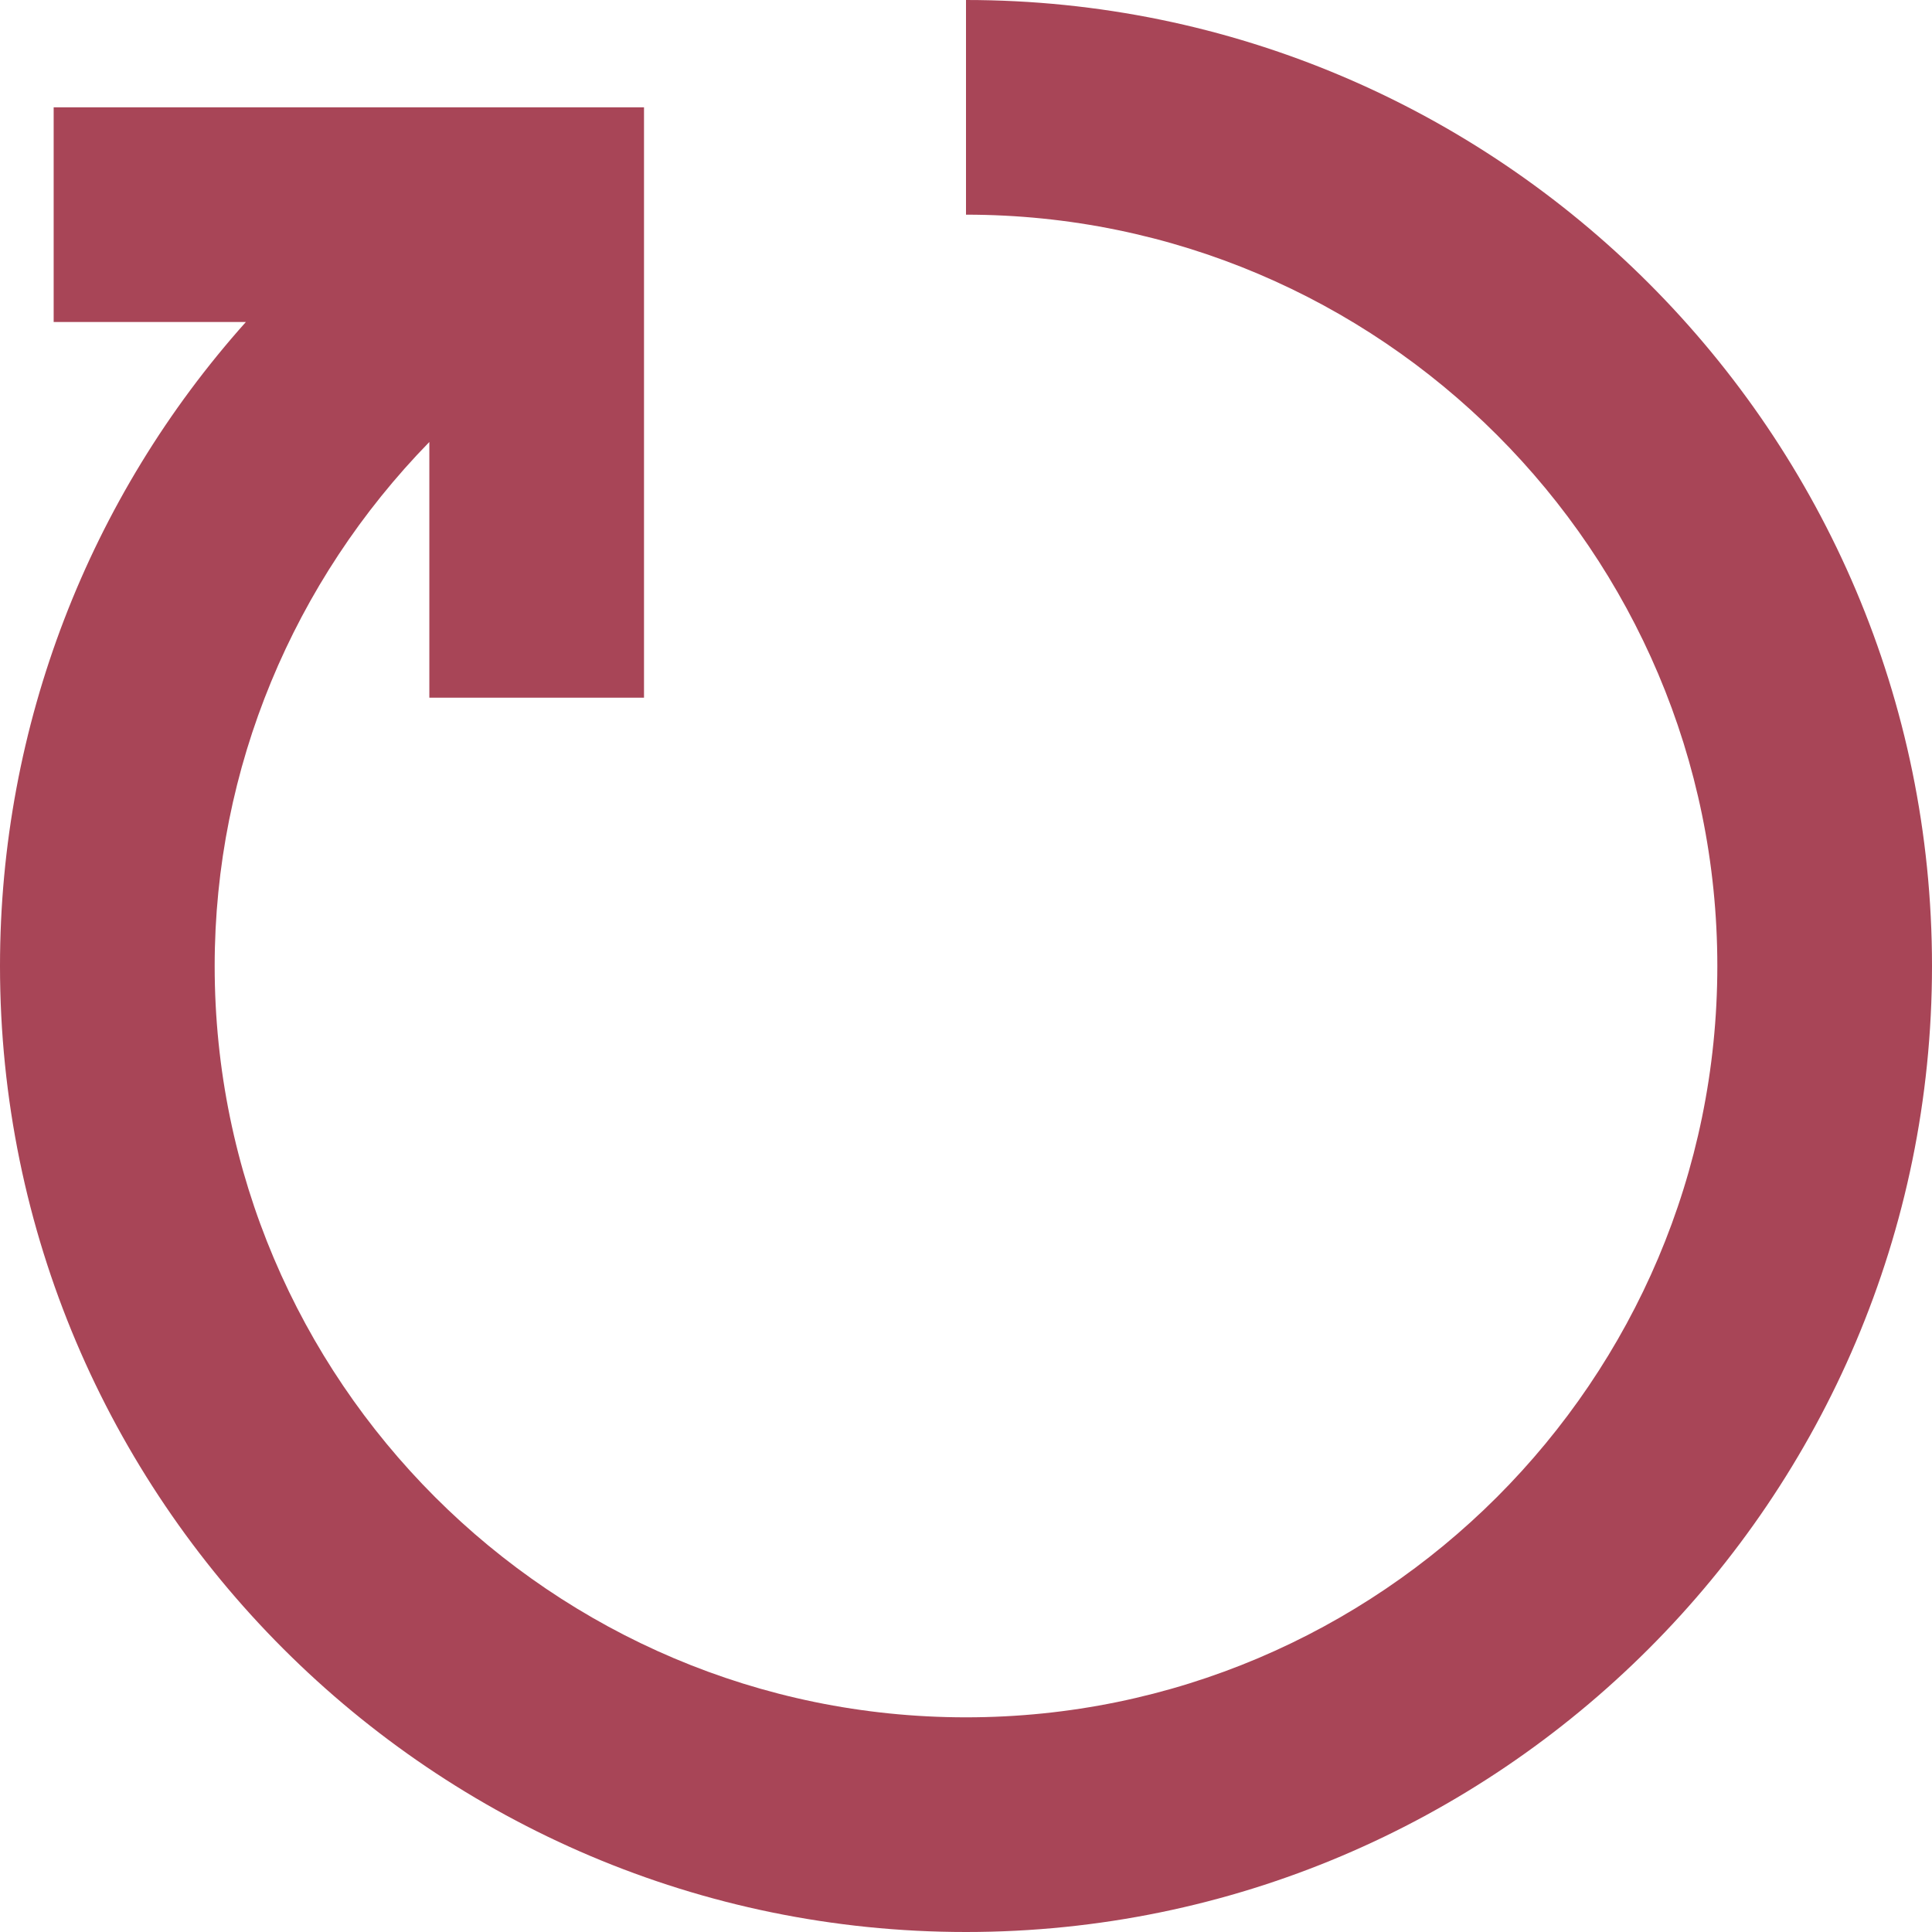
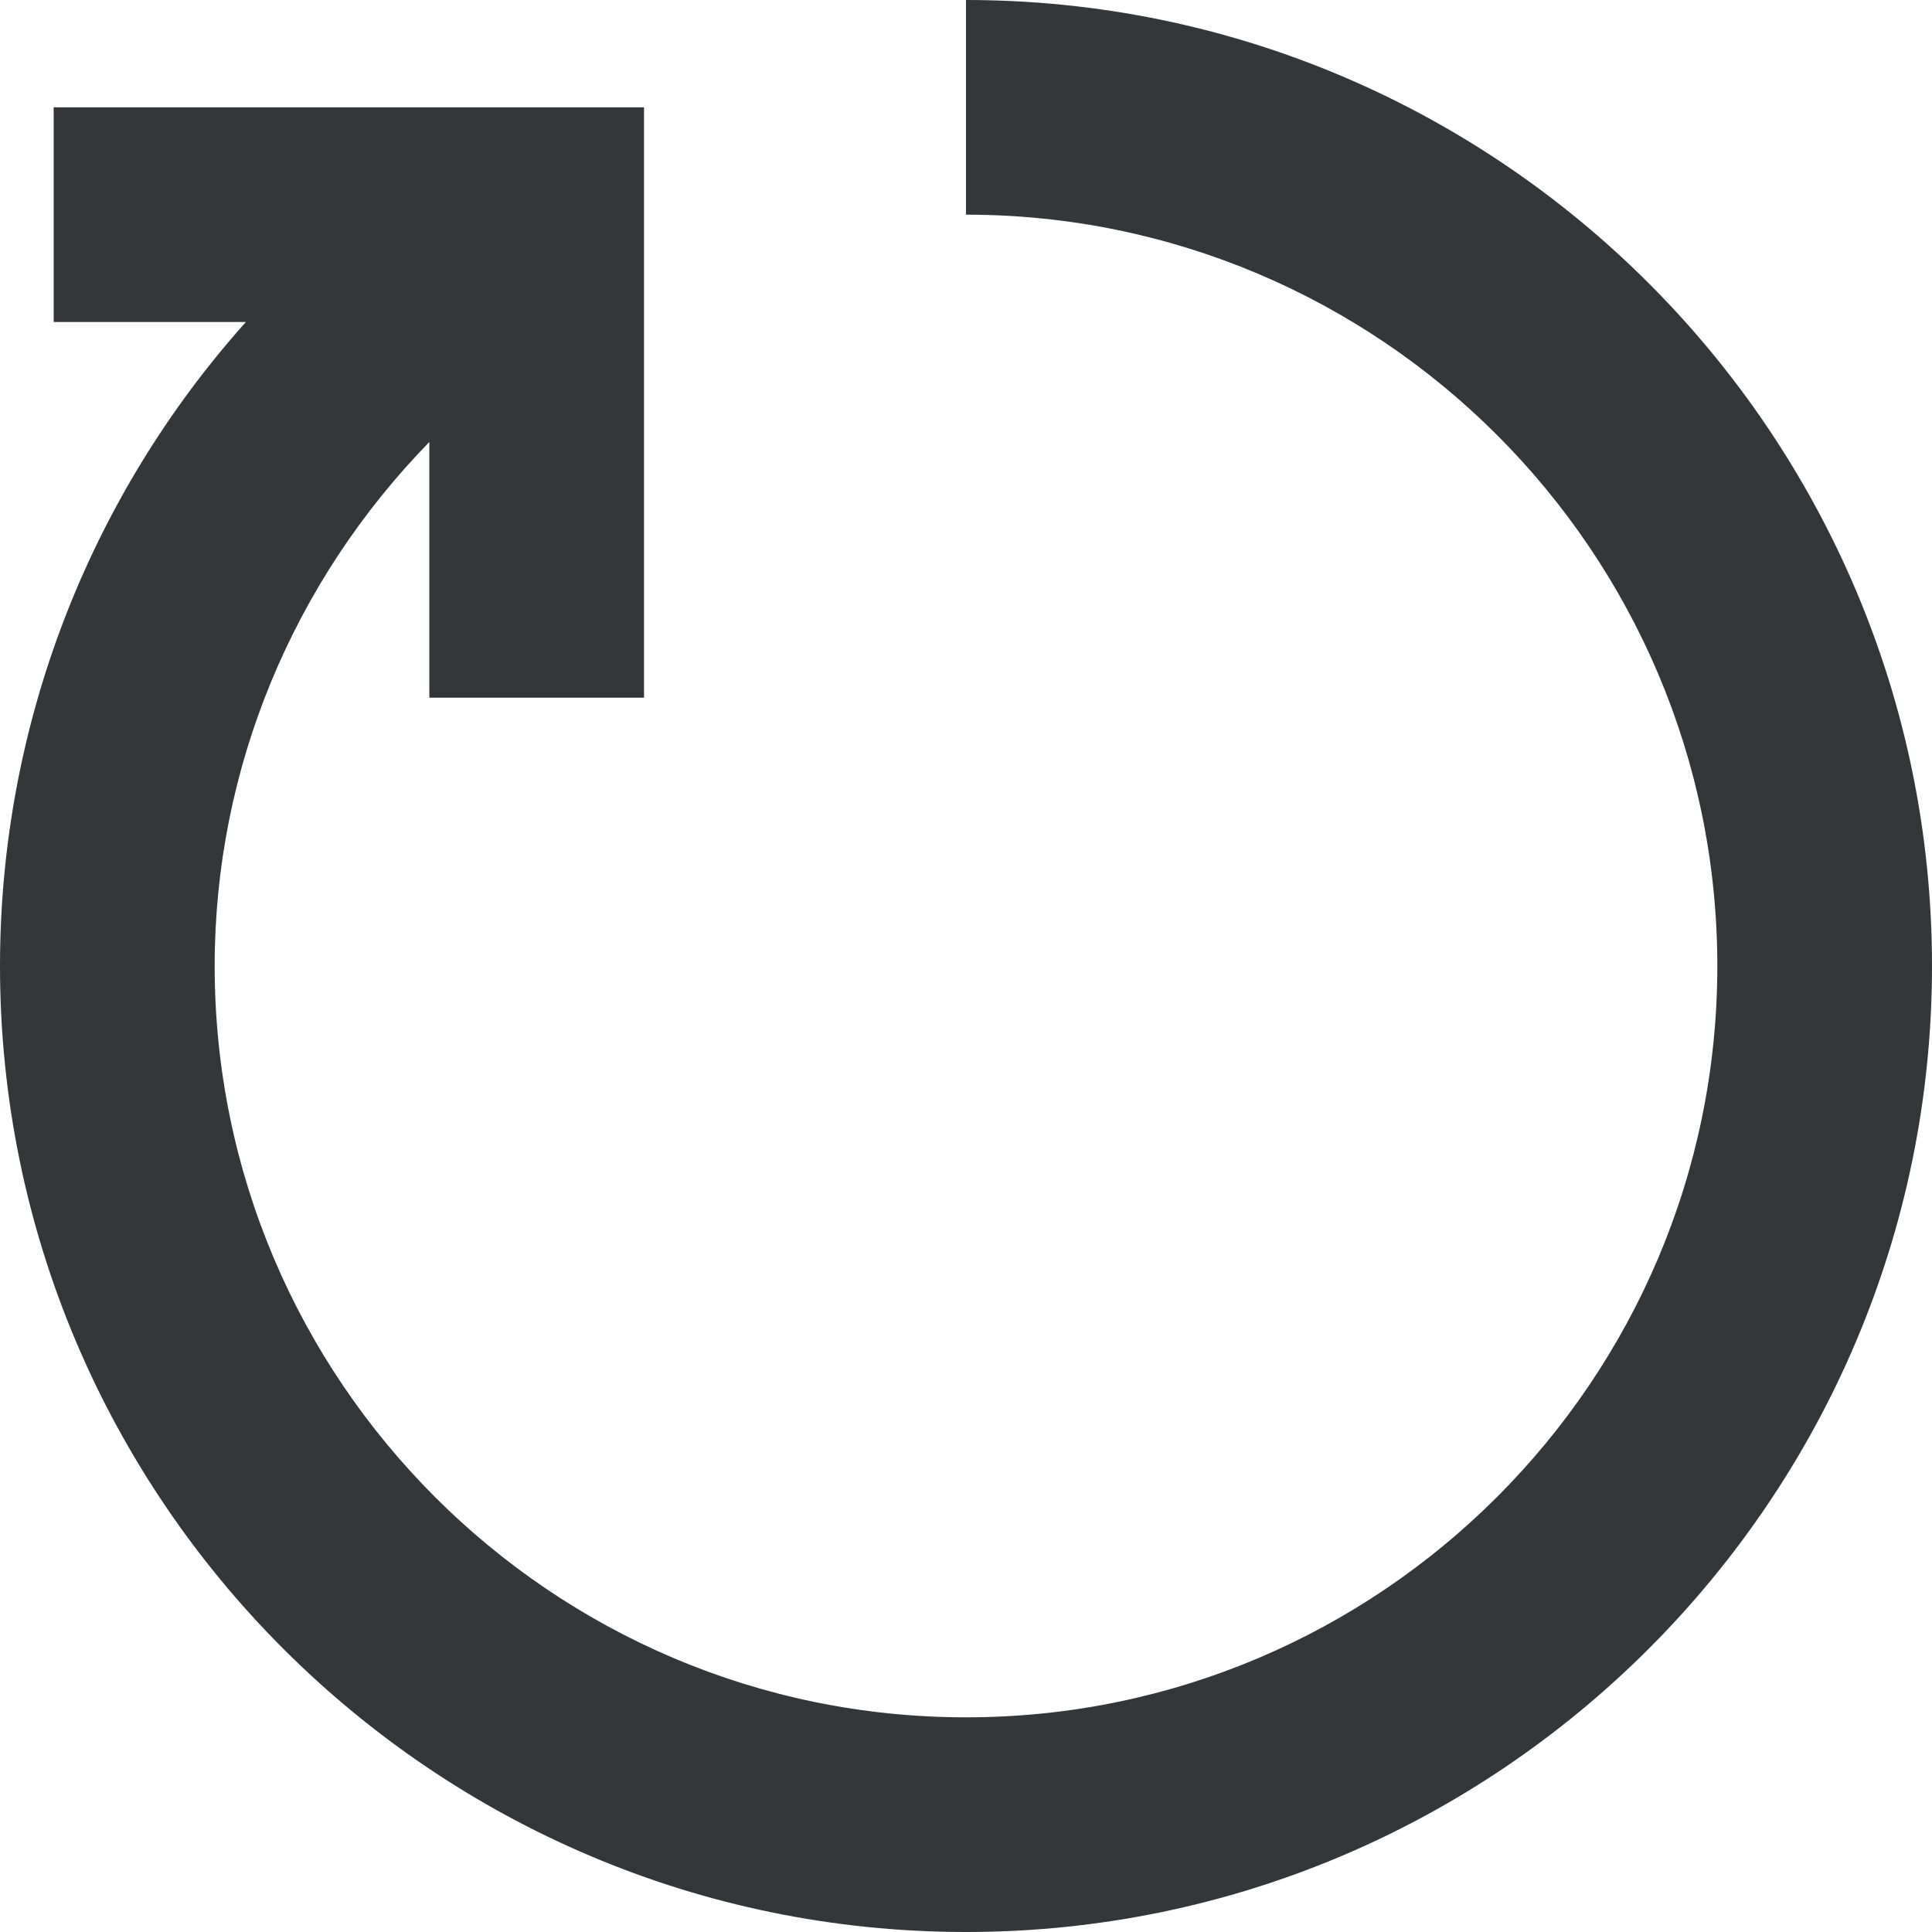
<svg xmlns="http://www.w3.org/2000/svg" id="Camada_1" version="1.1" viewBox="0 0 800 800">
  <defs>
    <style>
      .st0 {
-         fill: #a84557;
+         fill: #33373a;
        fill-rule: evenodd;
      }
    </style>
  </defs>
  <path class="st0" d="M400,0v88.89c171.51,0,311.11,139.56,311.11,311.11s-139.6,311.11-311.11,311.11S88.89,571.56,88.89,400c0-82.09,32.67-159.38,88.89-216.98v105.87h88.89V44.44H22.22v88.89h79.6C36.93,205.87,0,300.4,0,400c0,220.53,179.42,400,400,400s400-179.47,400-400S620.58,0,400,0" />
</svg>
